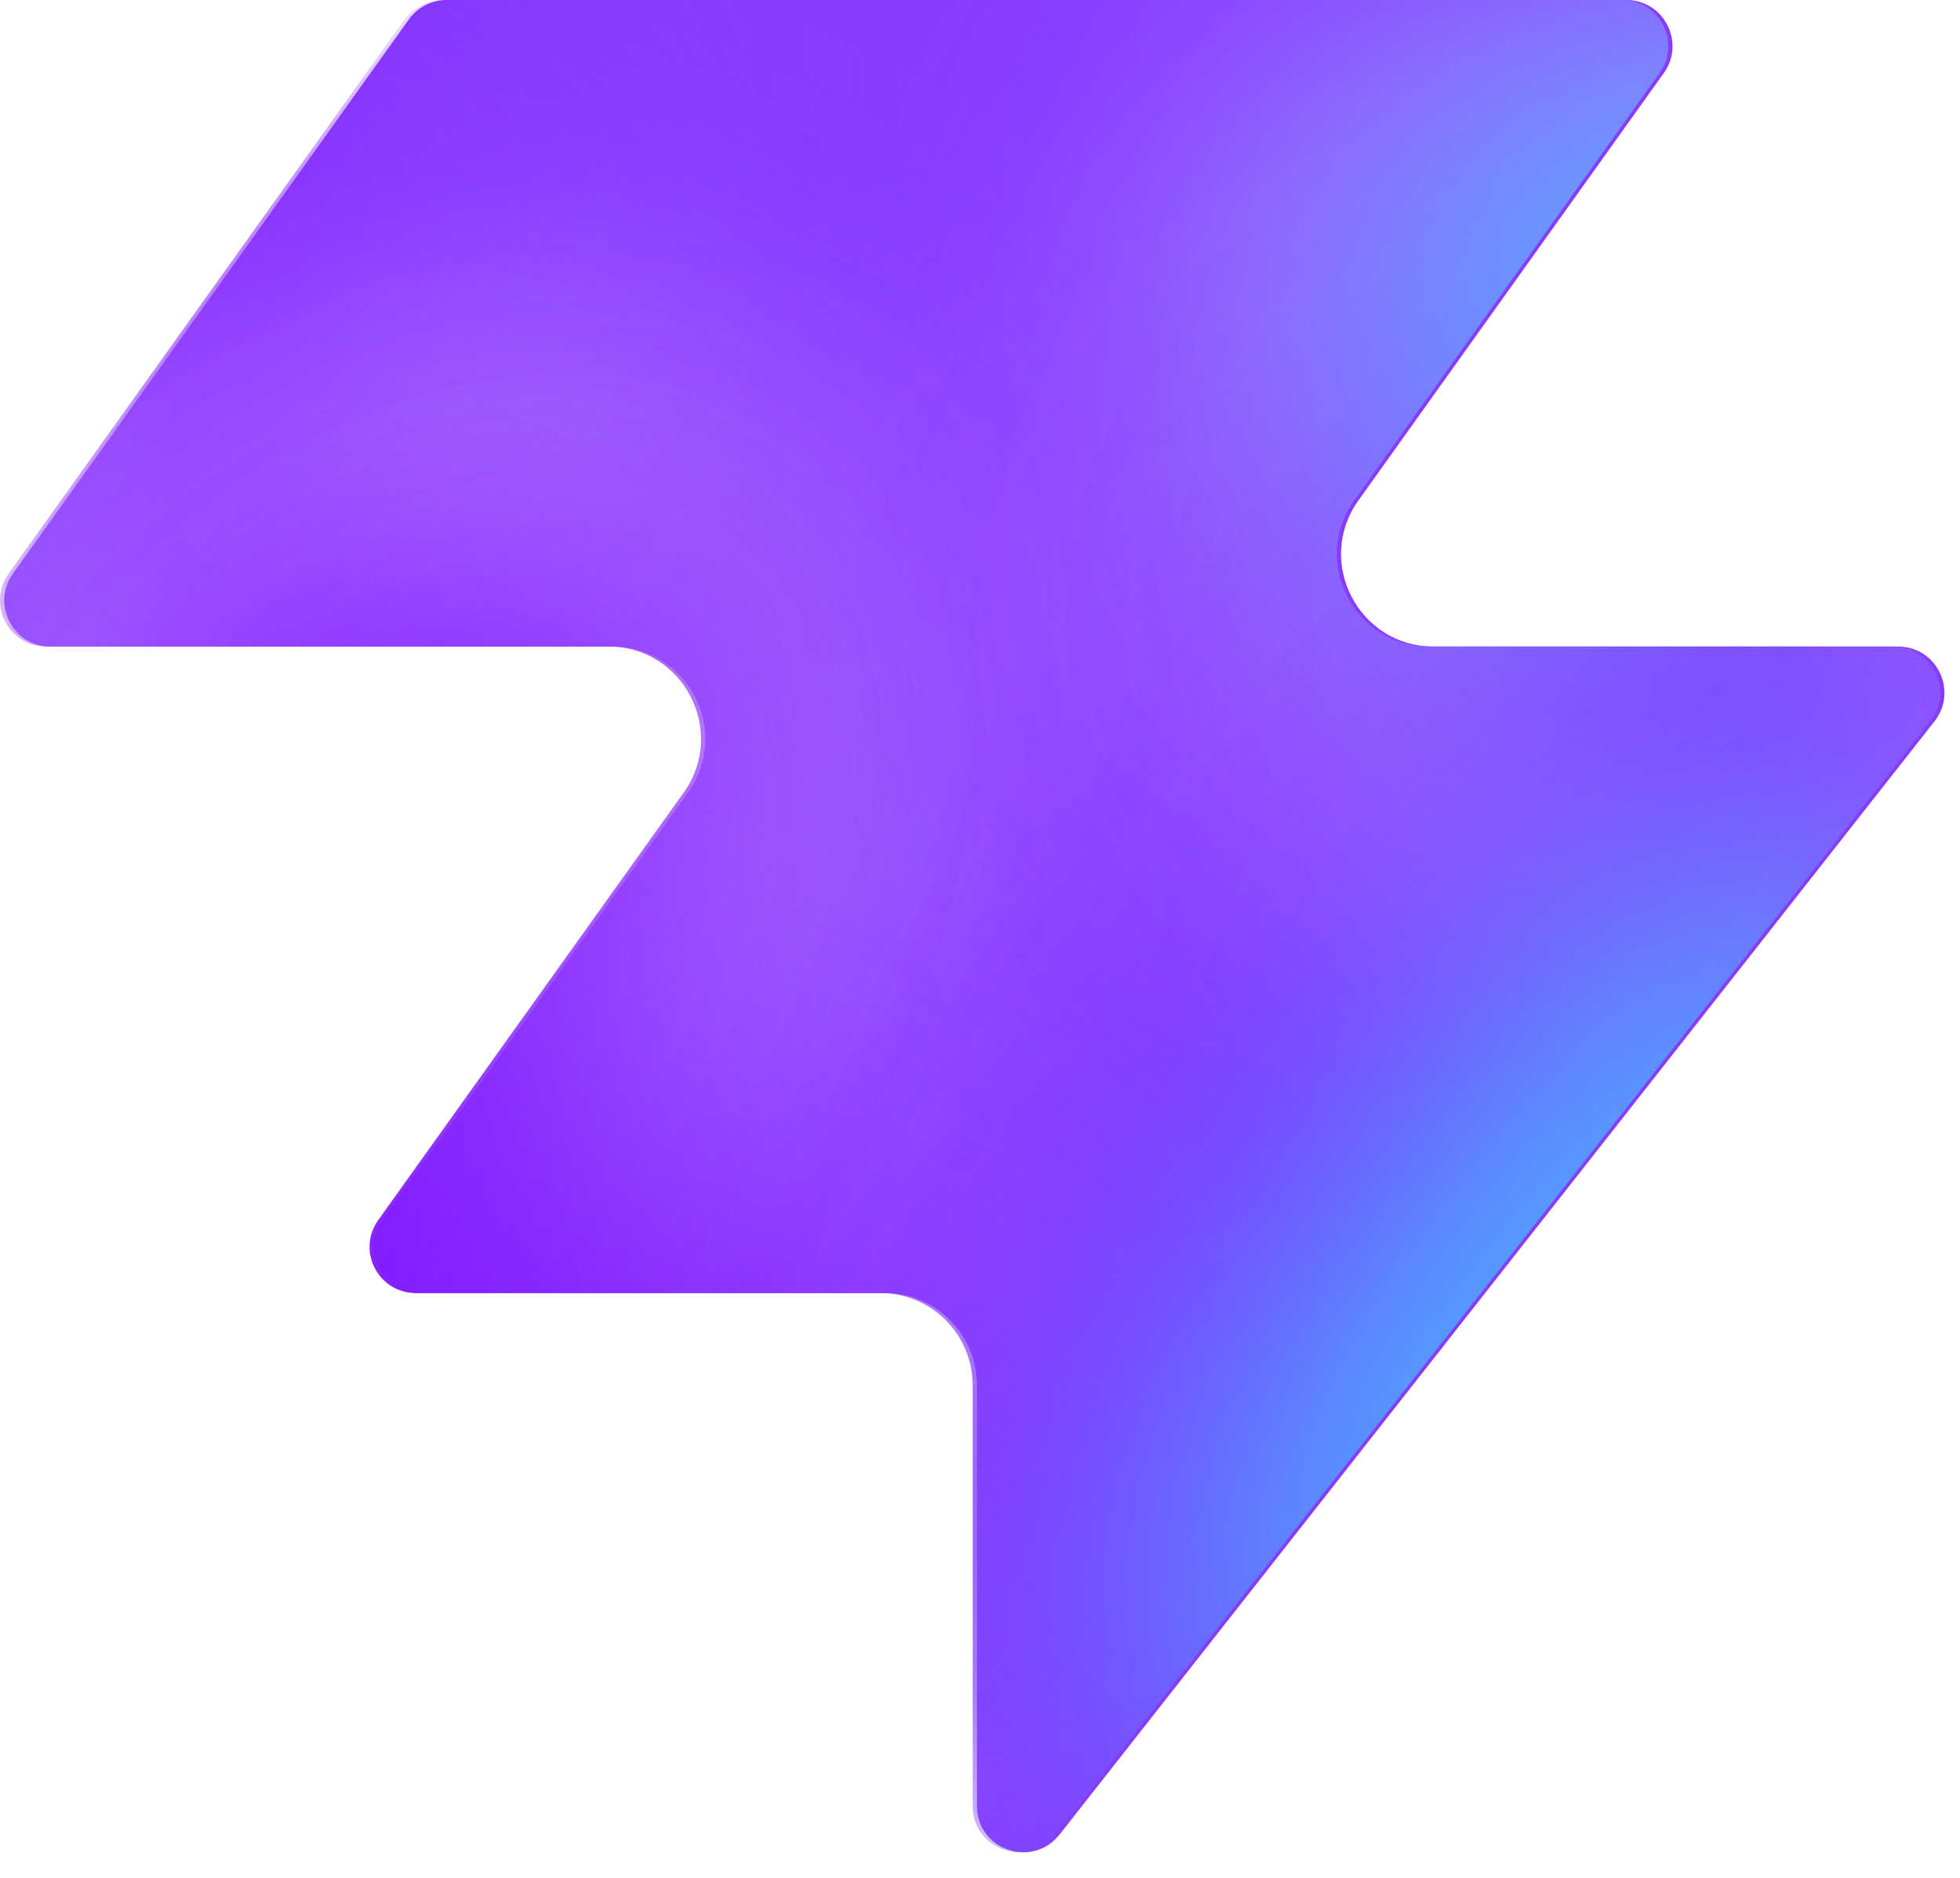
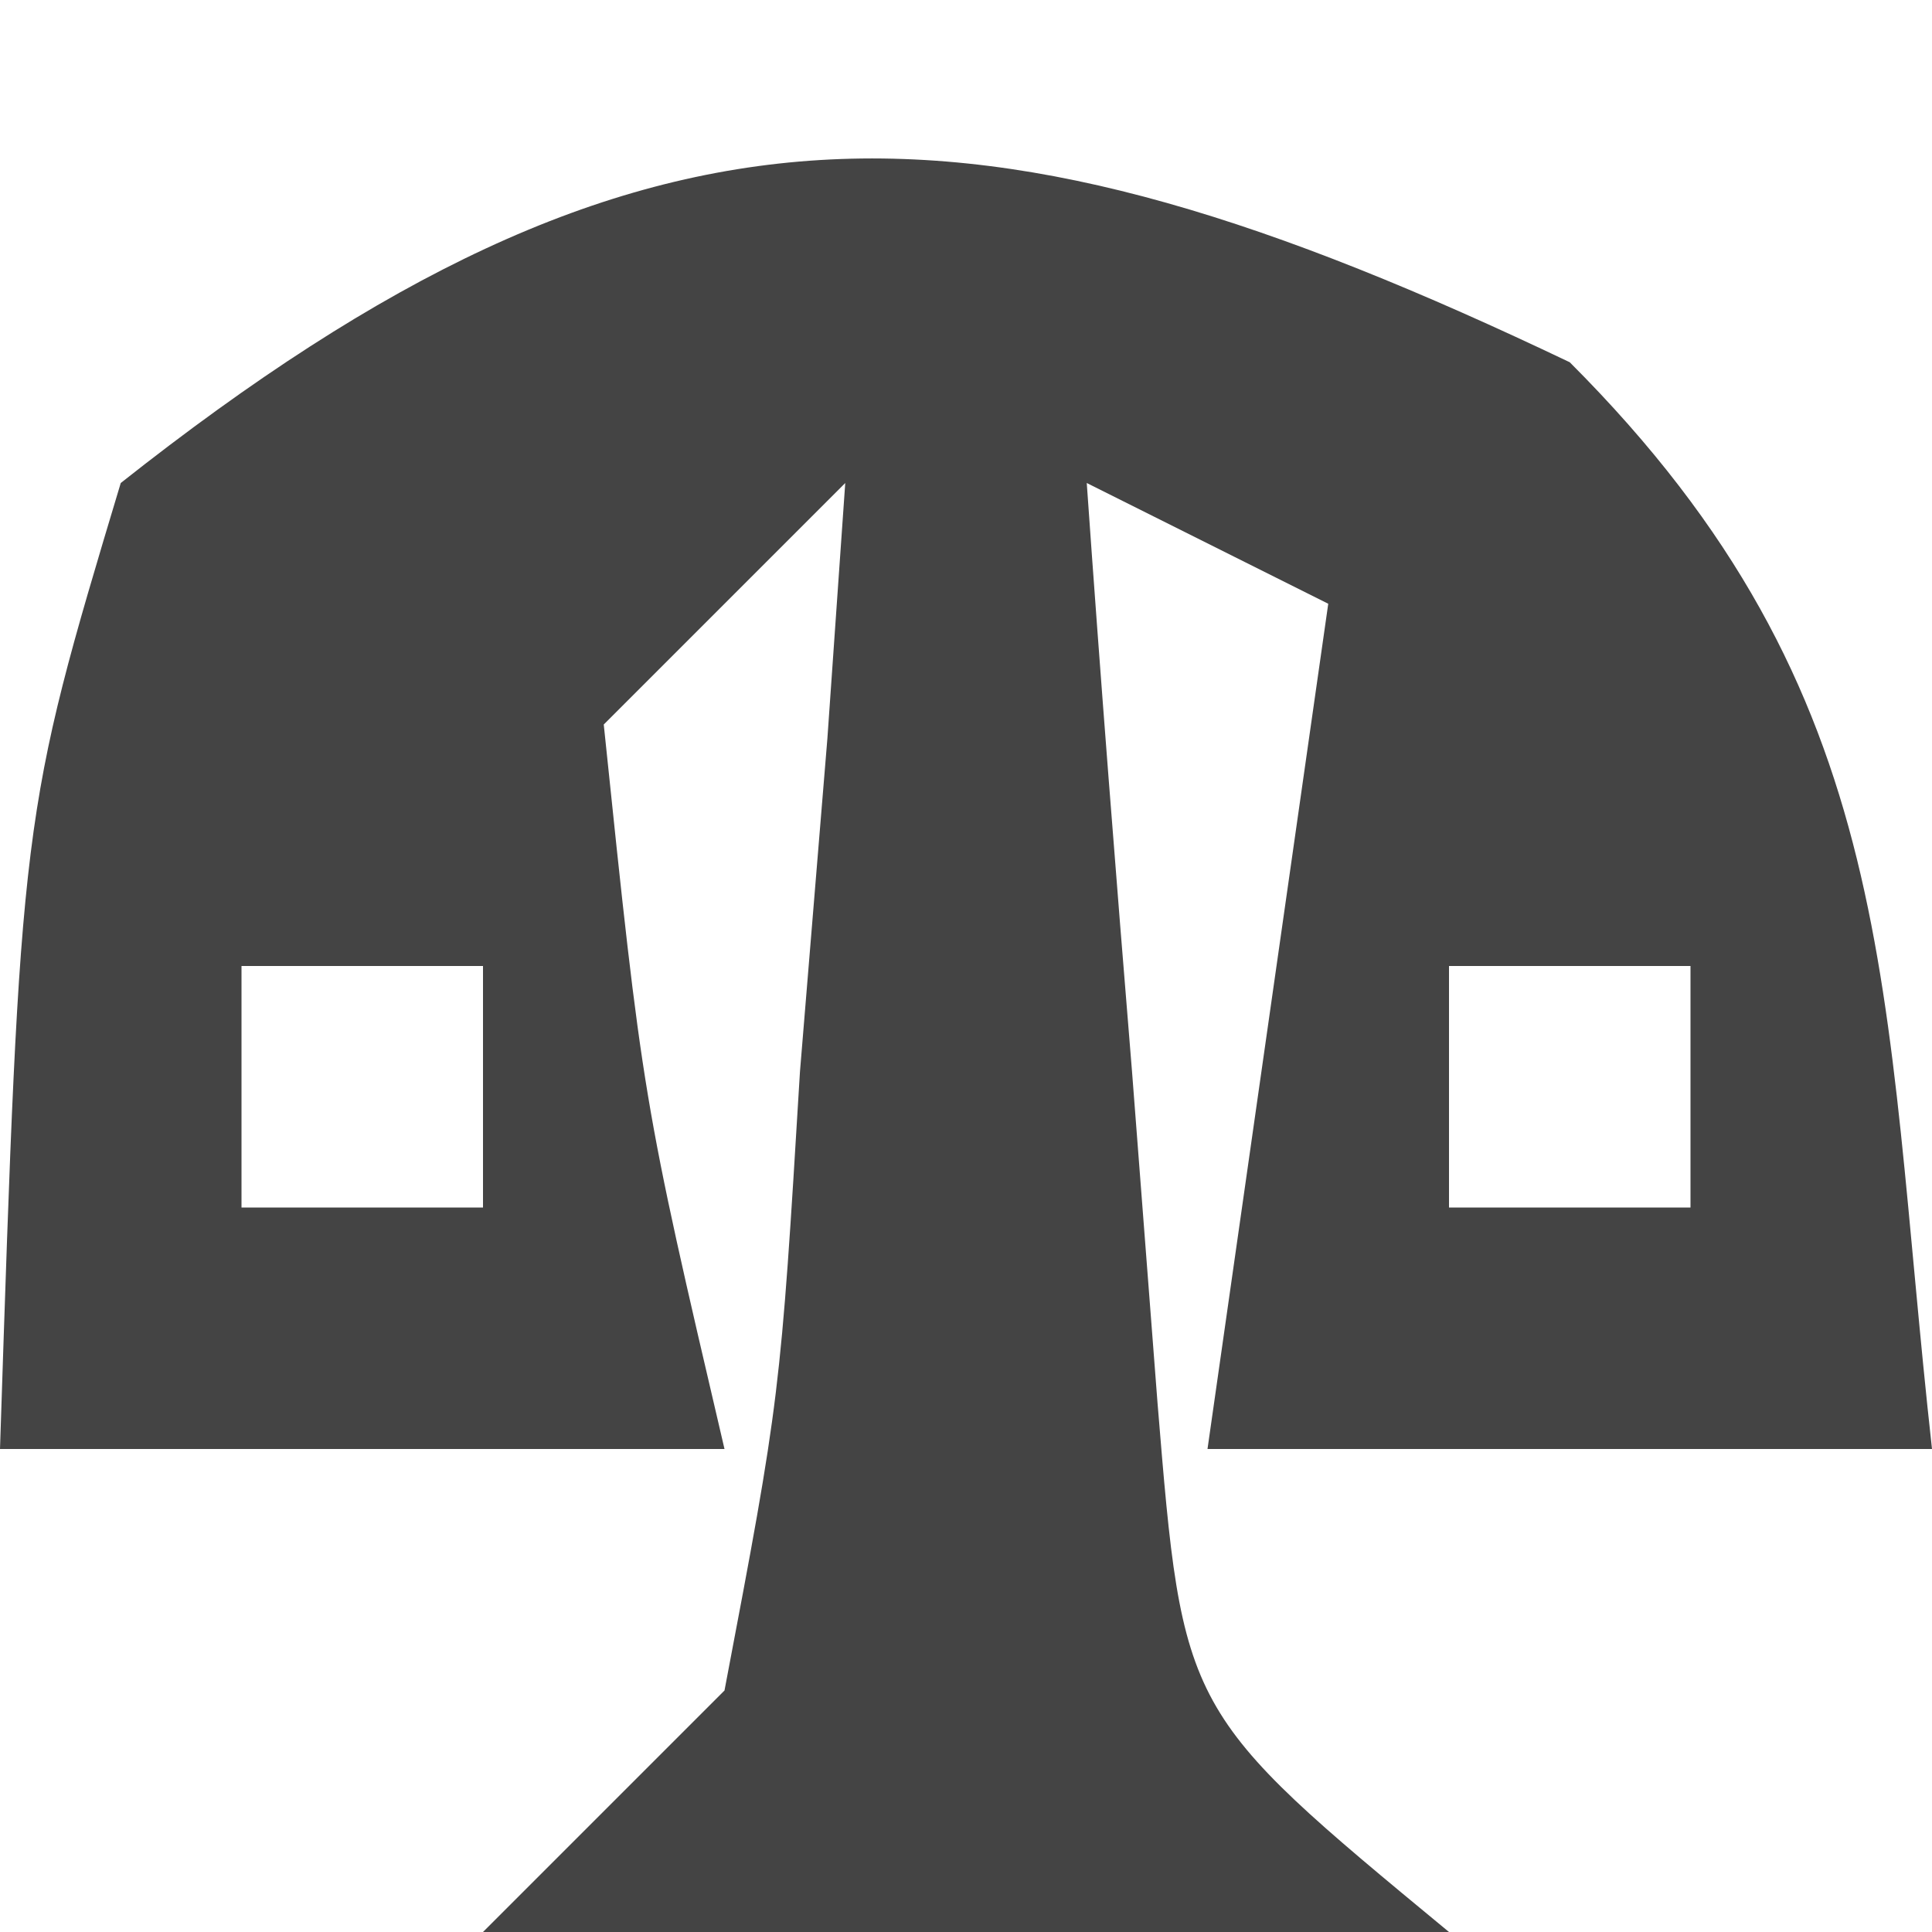
- <svg xmlns="http://www.w3.org/2000/svg" width="48" height="46" fill="none" viewBox="0 0 48 46">
-   <path fill="#863bff" d="M25.946 44.938c-.664.845-2.021.375-2.021-.698V33.937a2.26 2.26 0 0 0-2.262-2.262H10.287c-.92 0-1.456-1.04-.92-1.788l7.48-10.471c1.07-1.497 0-3.578-1.842-3.578H1.237c-.92 0-1.456-1.04-.92-1.788L10.013.474c.214-.297.556-.474.92-.474h28.894c.92 0 1.456 1.04.92 1.788l-7.48 10.471c-1.07 1.498 0 3.579 1.842 3.579h11.377c.943 0 1.473 1.088.89 1.83L25.947 44.94z" style="fill:#863bff;fill:color(display-p3 .525 .23 1);fill-opacity:1" />
-   <mask id="a" width="48" height="46" x="0" y="0" maskUnits="userSpaceOnUse" style="mask-type:alpha">
-     <path fill="#000" d="M25.842 44.938c-.664.844-2.021.375-2.021-.698V33.937a2.26 2.26 0 0 0-2.262-2.262H10.183c-.92 0-1.456-1.04-.92-1.788l7.48-10.471c1.07-1.498 0-3.579-1.842-3.579H1.133c-.92 0-1.456-1.04-.92-1.787L9.91.473c.214-.297.556-.474.92-.474h28.894c.92 0 1.456 1.04.92 1.788l-7.48 10.471c-1.07 1.498 0 3.578 1.842 3.578h11.377c.943 0 1.473 1.088.89 1.832L25.843 44.94z" style="fill:#000;fill-opacity:1" />
-   </mask>
-   <g mask="url(#a)">
-     <g filter="url(#b)">
-       <ellipse cx="5.508" cy="14.704" fill="#ede6ff" rx="5.508" ry="14.704" style="fill:#ede6ff;fill:color(display-p3 .927 .903 1);fill-opacity:1" transform="matrix(.00324 1 1 -.00324 -4.47 31.516)" />
-     </g>
-     <g filter="url(#c)">
-       <ellipse cx="10.399" cy="29.851" fill="#ede6ff" rx="10.399" ry="29.851" style="fill:#ede6ff;fill:color(display-p3 .927 .903 1);fill-opacity:1" transform="matrix(.00324 1 1 -.00324 -39.328 7.883)" />
-     </g>
-     <g filter="url(#d)">
-       <ellipse cx="5.508" cy="30.487" fill="#7e14ff" rx="5.508" ry="30.487" style="fill:#7e14ff;fill:color(display-p3 .492 .077 1);fill-opacity:1" transform="rotate(89.814 -25.913 -14.639)scale(1 -1)" />
-     </g>
-     <g filter="url(#e)">
-       <ellipse cx="5.508" cy="30.599" fill="#7e14ff" rx="5.508" ry="30.599" style="fill:#7e14ff;fill:color(display-p3 .492 .077 1);fill-opacity:1" transform="rotate(89.814 -32.644 -3.334)scale(1 -1)" />
-     </g>
-     <g filter="url(#f)">
-       <ellipse cx="5.508" cy="30.599" fill="#7e14ff" rx="5.508" ry="30.599" style="fill:#7e14ff;fill:color(display-p3 .492 .077 1);fill-opacity:1" transform="matrix(.00324 1 1 -.00324 -34.34 30.47)" />
-     </g>
-     <g filter="url(#g)">
-       <ellipse cx="14.072" cy="22.078" fill="#ede6ff" rx="14.072" ry="22.078" style="fill:#ede6ff;fill:color(display-p3 .927 .903 1);fill-opacity:1" transform="rotate(93.35 24.506 48.493)scale(-1 1)" />
-     </g>
-     <g filter="url(#h)">
-       <ellipse cx="3.47" cy="21.501" fill="#7e14ff" rx="3.47" ry="21.501" style="fill:#7e14ff;fill:color(display-p3 .492 .077 1);fill-opacity:1" transform="rotate(89.009 28.708 47.59)scale(-1 1)" />
-     </g>
-     <g filter="url(#i)">
-       <ellipse cx="3.47" cy="21.501" fill="#7e14ff" rx="3.47" ry="21.501" style="fill:#7e14ff;fill:color(display-p3 .492 .077 1);fill-opacity:1" transform="rotate(89.009 28.708 47.59)scale(-1 1)" />
-     </g>
-     <g filter="url(#j)">
-       <ellipse cx=".387" cy="8.972" fill="#7e14ff" rx="4.407" ry="29.108" style="fill:#7e14ff;fill:color(display-p3 .492 .077 1);fill-opacity:1" transform="rotate(39.51 .387 8.972)" />
-     </g>
-     <g filter="url(#k)">
-       <ellipse cx="47.523" cy="-6.092" fill="#7e14ff" rx="4.407" ry="29.108" style="fill:#7e14ff;fill:color(display-p3 .492 .077 1);fill-opacity:1" transform="rotate(37.892 47.523 -6.092)" />
-     </g>
-     <g filter="url(#l)">
-       <ellipse cx="41.412" cy="6.333" fill="#47bfff" rx="5.971" ry="9.665" style="fill:#47bfff;fill:color(display-p3 .28 .748 1);fill-opacity:1" transform="rotate(37.892 41.412 6.333)" />
-     </g>
-     <g filter="url(#m)">
-       <ellipse cx="-1.879" cy="38.332" fill="#7e14ff" rx="4.407" ry="29.108" style="fill:#7e14ff;fill:color(display-p3 .492 .077 1);fill-opacity:1" transform="rotate(37.892 -1.88 38.332)" />
-     </g>
-     <g filter="url(#n)">
-       <ellipse cx="-1.879" cy="38.332" fill="#7e14ff" rx="4.407" ry="29.108" style="fill:#7e14ff;fill:color(display-p3 .492 .077 1);fill-opacity:1" transform="rotate(37.892 -1.88 38.332)" />
-     </g>
-     <g filter="url(#o)">
-       <ellipse cx="35.651" cy="29.907" fill="#7e14ff" rx="4.407" ry="29.108" style="fill:#7e14ff;fill:color(display-p3 .492 .077 1);fill-opacity:1" transform="rotate(37.892 35.651 29.907)" />
-     </g>
-     <g filter="url(#p)">
-       <ellipse cx="38.418" cy="32.4" fill="#47bfff" rx="5.971" ry="15.297" style="fill:#47bfff;fill:color(display-p3 .28 .748 1);fill-opacity:1" transform="rotate(37.892 38.418 32.4)" />
-     </g>
-   </g>
-   <defs>
-     <filter id="b" width="60.045" height="41.654" x="-19.77" y="16.149" color-interpolation-filters="sRGB" filterUnits="userSpaceOnUse">
-       <feFlood flood-opacity="0" result="BackgroundImageFix" />
-       <feBlend in="SourceGraphic" in2="BackgroundImageFix" result="shape" />
-       <feGaussianBlur result="effect1_foregroundBlur_2002_17158" stdDeviation="7.659" />
-     </filter>
-     <filter id="c" width="90.34" height="51.437" x="-54.613" y="-7.533" color-interpolation-filters="sRGB" filterUnits="userSpaceOnUse">
-       <feFlood flood-opacity="0" result="BackgroundImageFix" />
-       <feBlend in="SourceGraphic" in2="BackgroundImageFix" result="shape" />
-       <feGaussianBlur result="effect1_foregroundBlur_2002_17158" stdDeviation="7.659" />
-     </filter>
-     <filter id="d" width="79.355" height="29.4" x="-49.64" y="2.03" color-interpolation-filters="sRGB" filterUnits="userSpaceOnUse">
-       <feFlood flood-opacity="0" result="BackgroundImageFix" />
-       <feBlend in="SourceGraphic" in2="BackgroundImageFix" result="shape" />
-       <feGaussianBlur result="effect1_foregroundBlur_2002_17158" stdDeviation="4.596" />
-     </filter>
-     <filter id="e" width="79.579" height="29.4" x="-45.045" y="20.029" color-interpolation-filters="sRGB" filterUnits="userSpaceOnUse">
-       <feFlood flood-opacity="0" result="BackgroundImageFix" />
-       <feBlend in="SourceGraphic" in2="BackgroundImageFix" result="shape" />
-       <feGaussianBlur result="effect1_foregroundBlur_2002_17158" stdDeviation="4.596" />
-     </filter>
-     <filter id="f" width="79.579" height="29.4" x="-43.513" y="21.178" color-interpolation-filters="sRGB" filterUnits="userSpaceOnUse">
-       <feFlood flood-opacity="0" result="BackgroundImageFix" />
-       <feBlend in="SourceGraphic" in2="BackgroundImageFix" result="shape" />
-       <feGaussianBlur result="effect1_foregroundBlur_2002_17158" stdDeviation="4.596" />
-     </filter>
-     <filter id="g" width="74.749" height="58.852" x="15.756" y="-17.901" color-interpolation-filters="sRGB" filterUnits="userSpaceOnUse">
-       <feFlood flood-opacity="0" result="BackgroundImageFix" />
-       <feBlend in="SourceGraphic" in2="BackgroundImageFix" result="shape" />
-       <feGaussianBlur result="effect1_foregroundBlur_2002_17158" stdDeviation="7.659" />
-     </filter>
-     <filter id="h" width="61.377" height="25.362" x="23.548" y="2.284" color-interpolation-filters="sRGB" filterUnits="userSpaceOnUse">
-       <feFlood flood-opacity="0" result="BackgroundImageFix" />
-       <feBlend in="SourceGraphic" in2="BackgroundImageFix" result="shape" />
-       <feGaussianBlur result="effect1_foregroundBlur_2002_17158" stdDeviation="4.596" />
-     </filter>
-     <filter id="i" width="61.377" height="25.362" x="23.548" y="2.284" color-interpolation-filters="sRGB" filterUnits="userSpaceOnUse">
-       <feFlood flood-opacity="0" result="BackgroundImageFix" />
-       <feBlend in="SourceGraphic" in2="BackgroundImageFix" result="shape" />
-       <feGaussianBlur result="effect1_foregroundBlur_2002_17158" stdDeviation="4.596" />
-     </filter>
-     <filter id="j" width="56.045" height="63.649" x="-27.636" y="-22.853" color-interpolation-filters="sRGB" filterUnits="userSpaceOnUse">
-       <feFlood flood-opacity="0" result="BackgroundImageFix" />
-       <feBlend in="SourceGraphic" in2="BackgroundImageFix" result="shape" />
-       <feGaussianBlur result="effect1_foregroundBlur_2002_17158" stdDeviation="4.596" />
-     </filter>
-     <filter id="k" width="54.814" height="64.646" x="20.116" y="-38.415" color-interpolation-filters="sRGB" filterUnits="userSpaceOnUse">
-       <feFlood flood-opacity="0" result="BackgroundImageFix" />
-       <feBlend in="SourceGraphic" in2="BackgroundImageFix" result="shape" />
-       <feGaussianBlur result="effect1_foregroundBlur_2002_17158" stdDeviation="4.596" />
-     </filter>
-     <filter id="l" width="33.541" height="35.313" x="24.641" y="-11.323" color-interpolation-filters="sRGB" filterUnits="userSpaceOnUse">
-       <feFlood flood-opacity="0" result="BackgroundImageFix" />
-       <feBlend in="SourceGraphic" in2="BackgroundImageFix" result="shape" />
-       <feGaussianBlur result="effect1_foregroundBlur_2002_17158" stdDeviation="4.596" />
-     </filter>
-     <filter id="m" width="54.814" height="64.646" x="-29.286" y="6.009" color-interpolation-filters="sRGB" filterUnits="userSpaceOnUse">
-       <feFlood flood-opacity="0" result="BackgroundImageFix" />
-       <feBlend in="SourceGraphic" in2="BackgroundImageFix" result="shape" />
-       <feGaussianBlur result="effect1_foregroundBlur_2002_17158" stdDeviation="4.596" />
-     </filter>
-     <filter id="n" width="54.814" height="64.646" x="-29.286" y="6.009" color-interpolation-filters="sRGB" filterUnits="userSpaceOnUse">
-       <feFlood flood-opacity="0" result="BackgroundImageFix" />
-       <feBlend in="SourceGraphic" in2="BackgroundImageFix" result="shape" />
-       <feGaussianBlur result="effect1_foregroundBlur_2002_17158" stdDeviation="4.596" />
-     </filter>
-     <filter id="o" width="54.814" height="64.646" x="8.244" y="-2.416" color-interpolation-filters="sRGB" filterUnits="userSpaceOnUse">
-       <feFlood flood-opacity="0" result="BackgroundImageFix" />
-       <feBlend in="SourceGraphic" in2="BackgroundImageFix" result="shape" />
-       <feGaussianBlur result="effect1_foregroundBlur_2002_17158" stdDeviation="4.596" />
-     </filter>
-     <filter id="p" width="39.409" height="43.623" x="18.713" y="10.588" color-interpolation-filters="sRGB" filterUnits="userSpaceOnUse">
-       <feFlood flood-opacity="0" result="BackgroundImageFix" />
-       <feBlend in="SourceGraphic" in2="BackgroundImageFix" result="shape" />
-       <feGaussianBlur result="effect1_foregroundBlur_2002_17158" stdDeviation="4.596" />
-     </filter>
-   </defs>
+ <svg xmlns="http://www.w3.org/2000/svg" version="1.1" width="16" height="16">
+   <path d="M0 0 C2.762 2.762 2.579 5.207 3 9 C1.02 9 -0.96 9 -3 9 C-2.67 6.69 -2.34 4.38 -2 2 C-2.66 1.67 -3.32 1.34 -4 1 C-3.886 2.626 -3.758 4.251 -3.625 5.875 C-3.555 6.78 -3.486 7.685 -3.414 8.617 C-3.204 11.179 -3.204 11.179 -1 13 C-3.64 13 -6.28 13 -9 13 C-8.34 12.34 -7.68 11.68 -7 11 C-6.538 8.567 -6.538 8.567 -6.375 5.875 C-6.263 4.51 -6.263 4.51 -6.148 3.117 C-6.099 2.419 -6.05 1.72 -6 1 C-6.66 1.66 -7.32 2.32 -8 3 C-7.678 6.099 -7.678 6.099 -7 9 C-8.98 9 -10.96 9 -13 9 C-12.828 3.755 -12.828 3.755 -12 1 C-7.637 -2.45 -4.923 -2.349 0 0 Z M-11 5 C-11 5.66 -11 6.32 -11 7 C-10.34 7 -9.68 7 -9 7 C-9 6.34 -9 5.68 -9 5 C-9.66 5 -10.32 5 -11 5 Z M-1 5 C-1 5.66 -1 6.32 -1 7 C-0.34 7 0.32 7 1 7 C1 6.34 1 5.68 1 5 C0.34 5 -0.32 5 -1 5 Z " fill="#444444" transform="translate(13,3)" />
</svg>
